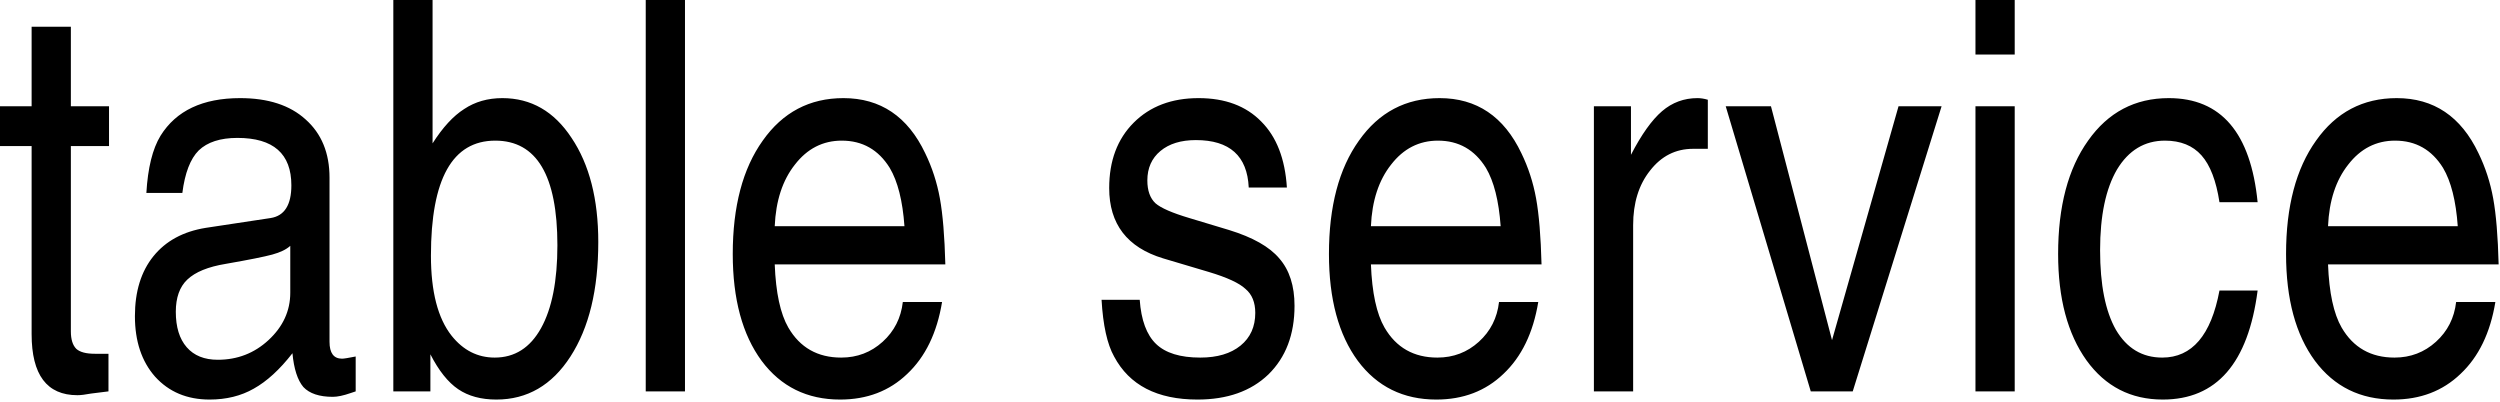
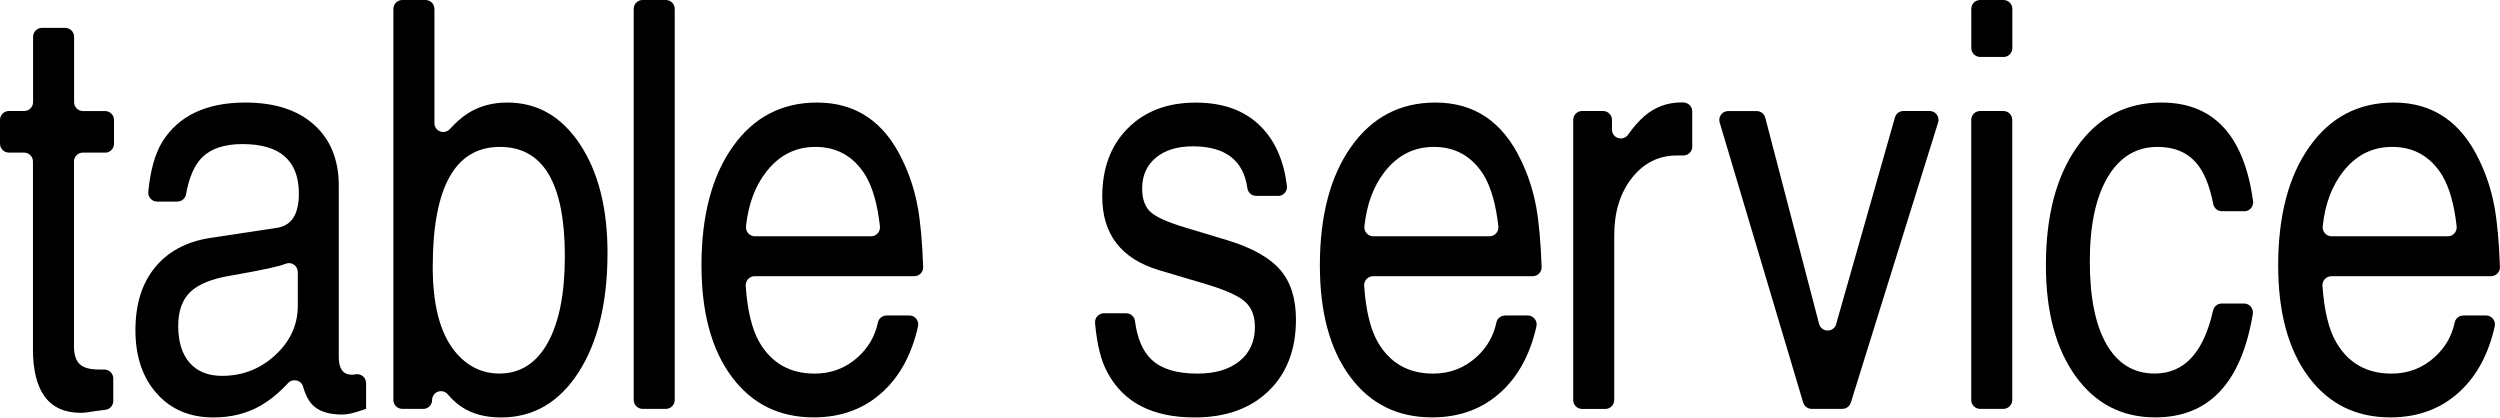
- <svg xmlns="http://www.w3.org/2000/svg" width="1009" height="162" viewBox="0 0 1009 162" fill="none">
-   <path d="M44 58.961H28.6V133.761C28.6 136.988 29.333 139.334 30.8 140.801C32.267 142.121 34.76 142.781 38.28 142.781H43.78V157.961L36.74 158.841C34.393 159.281 32.56 159.501 31.24 159.501C18.92 159.501 12.76 151.288 12.76 134.861V58.961H7.83168e-05V42.901H12.76V10.781H28.6V42.901H44V58.961ZM73.594 77.881H59.074C59.66 67.761 61.567 60.061 64.793 54.781C71.1 44.661 81.807 39.601 96.913 39.601C108.207 39.601 117.007 42.461 123.314 48.181C129.767 53.901 132.994 61.748 132.994 71.721V137.941C132.994 142.488 134.68 144.761 138.054 144.761C138.787 144.761 140.62 144.468 143.554 143.881V157.961C142.234 158.401 141.574 158.621 141.574 158.621C138.64 159.648 136.22 160.161 134.314 160.161C128.887 160.161 124.927 158.841 122.434 156.201C120.087 153.414 118.62 148.868 118.034 142.561C112.9 149.161 107.694 153.928 102.414 156.861C97.28 159.794 91.34 161.261 84.594 161.261C75.5 161.261 68.167 158.181 62.593 152.021C57.167 145.861 54.453 137.721 54.453 127.601C54.453 117.628 56.947 109.561 61.934 103.401C66.92 97.241 73.96 93.428 83.053 91.961L109.234 88.001C114.807 87.121 117.594 82.721 117.594 74.801C117.594 62.041 110.334 55.661 95.814 55.661C88.92 55.661 83.713 57.348 80.194 60.721C76.82 64.094 74.62 69.814 73.594 77.881ZM117.154 118.141V99.221C115.54 100.688 113.12 101.861 109.894 102.741C106.667 103.621 100.434 104.868 91.194 106.481C84.007 107.654 78.8 109.781 75.573 112.861C72.493 115.794 70.954 120.121 70.954 125.841C70.954 132.001 72.42 136.768 75.353 140.141C78.287 143.514 82.467 145.201 87.894 145.201C95.814 145.201 102.634 142.561 108.354 137.281C114.22 131.854 117.154 125.474 117.154 118.141ZM173.706 157.961H158.746V0.001H174.586V57.861C178.692 51.408 182.946 46.788 187.346 44.001C191.746 41.068 196.879 39.601 202.746 39.601C214.332 39.601 223.646 44.954 230.686 55.661C237.872 66.368 241.466 80.374 241.466 97.681C241.466 116.894 237.726 132.294 230.246 143.881C222.766 155.468 212.792 161.261 200.326 161.261C194.166 161.261 189.032 159.868 184.926 157.081C180.819 154.294 177.079 149.601 173.706 143.001V157.961ZM199.886 56.761C182.579 56.761 173.926 72.234 173.926 103.181C173.926 117.701 176.712 128.481 182.286 135.521C186.979 141.388 192.772 144.321 199.666 144.321C207.732 144.321 213.966 140.361 218.366 132.441C222.766 124.521 224.966 113.374 224.966 99.001C224.966 70.841 216.606 56.761 199.886 56.761ZM276.458 0.001V157.961H260.618V0.001H276.458ZM364.379 121.881H380.219C378.165 134.348 373.472 144.028 366.139 150.921C358.952 157.814 349.932 161.261 339.079 161.261C325.732 161.261 315.172 156.054 307.399 145.641C299.625 135.081 295.739 120.708 295.739 102.521C295.739 83.308 299.772 68.054 307.839 56.761C315.905 45.321 326.759 39.601 340.399 39.601C355.359 39.601 366.359 47.008 373.399 61.821C376.185 67.541 378.165 73.628 379.339 80.081C380.512 86.534 381.245 95.408 381.539 106.701H312.679C313.119 118.141 314.952 126.648 318.179 132.221C322.872 140.288 329.985 144.321 339.519 144.321C345.972 144.321 351.545 142.194 356.239 137.941C360.932 133.688 363.645 128.334 364.379 121.881ZM312.679 91.301H365.039C364.305 81.034 362.325 73.188 359.099 67.761C354.552 60.428 348.099 56.761 339.739 56.761C332.112 56.761 325.805 59.988 320.819 66.441C315.832 72.748 313.119 81.034 312.679 91.301ZM519.389 75.681H503.989C503.402 62.921 496.289 56.541 482.649 56.541C476.636 56.541 471.869 58.008 468.349 60.941C464.829 63.874 463.069 67.834 463.069 72.821C463.069 76.928 464.169 80.008 466.369 82.061C468.569 83.968 473.116 85.948 480.009 88.001L496.069 92.841C505.602 95.774 512.349 99.588 516.309 104.281C520.416 108.974 522.469 115.354 522.469 123.421C522.469 135.008 518.949 144.248 511.909 151.141C504.869 157.888 495.336 161.261 483.309 161.261C467.029 161.261 455.809 155.468 449.649 143.881C446.862 138.894 445.176 131.268 444.589 121.001H459.989C460.576 129.214 462.776 135.154 466.589 138.821C470.402 142.488 476.342 144.321 484.409 144.321C491.302 144.321 496.729 142.708 500.689 139.481C504.649 136.254 506.629 131.854 506.629 126.281C506.629 122.028 505.309 118.801 502.669 116.601C500.176 114.254 495.262 111.981 487.929 109.781L469.449 104.281C454.929 99.881 447.669 90.421 447.669 75.901C447.669 64.901 450.969 56.101 457.569 49.501C464.169 42.901 472.896 39.601 483.749 39.601C494.456 39.601 502.889 42.754 509.049 49.061C515.209 55.221 518.656 64.094 519.389 75.681ZM605.004 121.881H620.844C618.79 134.348 614.097 144.028 606.764 150.921C599.577 157.814 590.557 161.261 579.704 161.261C566.357 161.261 555.797 156.054 548.024 145.641C540.25 135.081 536.364 120.708 536.364 102.521C536.364 83.308 540.397 68.054 548.464 56.761C556.53 45.321 567.384 39.601 581.024 39.601C595.984 39.601 606.984 47.008 614.024 61.821C616.81 67.541 618.79 73.628 619.964 80.081C621.137 86.534 621.87 95.408 622.164 106.701H553.304C553.744 118.141 555.577 126.648 558.804 132.221C563.497 140.288 570.61 144.321 580.144 144.321C586.597 144.321 592.17 142.194 596.864 137.941C601.557 133.688 604.27 128.334 605.004 121.881ZM553.304 91.301H605.664C604.93 81.034 602.95 73.188 599.724 67.761C595.177 60.428 588.724 56.761 580.364 56.761C572.737 56.761 566.43 59.988 561.444 66.441C556.457 72.748 553.744 81.034 553.304 91.301ZM689.276 60.061H683.336C676.296 60.061 670.502 62.994 665.956 68.861C661.409 74.581 659.136 81.914 659.136 90.861V157.961H643.296V42.901H658.256V62.481C662.509 54.268 666.689 48.401 670.796 44.881C674.902 41.361 679.669 39.601 685.096 39.601C686.416 39.601 687.809 39.821 689.276 40.261V60.061ZM739.403 137.281L766.243 42.901H783.623L747.763 157.961H730.823L696.503 42.901H714.763L739.403 137.281ZM813.137 42.901V157.961H797.297V42.901H813.137ZM813.137 22.001H797.297V0.001H813.137V22.001ZM911.178 81.621H895.778C894.458 72.968 892.038 66.661 888.518 62.701C884.998 58.741 880.085 56.761 873.778 56.761C865.565 56.761 859.112 60.648 854.418 68.421C849.872 76.194 847.598 87.048 847.598 100.981C847.598 114.914 849.725 125.621 853.978 133.101C858.378 140.581 864.612 144.321 872.678 144.321C884.705 144.321 892.405 135.301 895.778 117.261H911.178C907.365 146.594 894.605 161.261 872.898 161.261C859.992 161.261 849.725 155.981 842.098 145.421C834.472 134.714 830.658 120.414 830.658 102.521C830.658 83.308 834.692 68.054 842.758 56.761C850.825 45.321 861.678 39.601 875.318 39.601C896.438 39.601 908.392 53.608 911.178 81.621ZM991.293 121.881H1007.13C1005.08 134.348 1000.39 144.028 993.053 150.921C985.866 157.814 976.846 161.261 965.993 161.261C952.646 161.261 942.086 156.054 934.313 145.641C926.539 135.081 922.653 120.708 922.653 102.521C922.653 83.308 926.686 68.054 934.753 56.761C942.819 45.321 953.673 39.601 967.313 39.601C982.273 39.601 993.273 47.008 1000.31 61.821C1003.1 67.541 1005.08 73.628 1006.25 80.081C1007.43 86.534 1008.16 95.408 1008.45 106.701H939.593C940.033 118.141 941.866 126.648 945.093 132.221C949.786 140.288 956.899 144.321 966.433 144.321C972.886 144.321 978.459 142.194 983.153 137.941C987.846 133.688 990.559 128.334 991.293 121.881ZM939.593 91.301H991.953C991.219 81.034 989.239 73.188 986.013 67.761C981.466 60.428 975.013 56.761 966.653 56.761C959.026 56.761 952.719 59.988 947.733 66.441C942.746 72.748 940.033 81.034 939.593 91.301Z" fill="black" />
+ <svg xmlns="http://www.w3.org/2000/svg" id="Layer_2" data-name="Layer 2" viewBox="0 0 399.09 66.63">
+   <g id="Layer_1-2" data-name="Layer 1">
+     <g>
+       <path d="M16.76,24.36h-3.53c-.78,0-1.42.63-1.42,1.42v29.49c0,1.33.3,2.29.91,2.86.6.58,1.64.86,3.09.86h.85c.78,0,1.42.63,1.42,1.42v3.6c0,.71-.53,1.32-1.24,1.41l-1.67.21c-.97.18-1.73.27-2.27.27-5.09,0-7.64-3.39-7.64-10.18v-29.94c0-.78-.63-1.42-1.42-1.42H1.42c-.78,0-1.42-.63-1.42-1.42v-3.8c0-.78.63-1.42,1.42-1.42h2.44c.78,0,1.42-.63,1.42-1.42V5.87c0-.78.63-1.42,1.42-1.42h3.71c.78,0,1.42.63,1.42,1.42v10.44c0,.78.63,1.42,1.42,1.42h3.53c.78,0,1.42.63,1.42,1.42v3.8c0,.78-.63,1.42-1.42,1.42Z" />
+       <path d="M28.33,32.18h-3.25c-.84,0-1.49-.73-1.41-1.57.33-3.42,1.08-6.07,2.24-7.97,2.6-4.18,7.03-6.27,13.27-6.27,4.67,0,8.32,1.18,10.95,3.54,2.64,2.36,3.95,5.61,3.95,9.73v27.36c0,1.88.7,2.82,2.09,2.82.13,0,.34-.02.64-.07.86-.13,1.63.53,1.63,1.4v4.12l-.82.27c-1.21.42-2.21.64-3,.64-2.24,0-3.86-.56-4.86-1.68-.59-.66-1.05-1.59-1.38-2.78-.29-1.05-1.64-1.37-2.39-.57-1.49,1.6-3,2.82-4.51,3.67-2.15,1.21-4.62,1.82-7.41,1.82-3.76,0-6.77-1.27-9.04-3.82-2.27-2.55-3.41-5.91-3.41-10.09s1.03-7.45,3.09-10c2.06-2.54,4.97-4.12,8.73-4.73l10.82-1.64c2.3-.36,3.45-2.18,3.45-5.45,0-5.27-3-7.91-9-7.91-2.85,0-4.99.7-6.41,2.09-1.25,1.23-2.12,3.2-2.6,5.93-.12.67-.71,1.16-1.39,1.16ZM47.54,48.81v-5.39c0-.98-.98-1.68-1.9-1.33-.34.13-.71.25-1.1.36-1.33.36-3.91.88-7.73,1.55-2.97.49-5.11,1.35-6.41,2.59-1.3,1.24-1.95,3.05-1.95,5.41,0,2.55.6,4.52,1.82,5.91,1.21,1.39,2.94,2.09,5.18,2.09,3.27,0,6.1-1.1,8.5-3.32,2.39-2.21,3.59-4.83,3.59-7.86Z" />
+       <path d="M67.57,65.27h-3.35c-.78,0-1.42-.63-1.42-1.42V1.42c0-.78.63-1.42,1.42-1.42h3.71c.78,0,1.42.63,1.42,1.42v18.24c0,1.31,1.61,1.9,2.49.92s1.84-1.83,2.78-2.44c1.82-1.18,3.94-1.77,6.36-1.77,4.79,0,8.65,2.21,11.59,6.64,2.94,4.42,4.41,10.21,4.41,17.36,0,7.94-1.55,14.3-4.64,19.09-3.09,4.79-7.21,7.18-12.36,7.18-2.55,0-4.67-.58-6.36-1.73-.74-.5-1.46-1.16-2.14-1.96-.85-1.01-2.5-.41-2.5.91h0c0,.78-.63,1.42-1.42,1.42ZM79.81,23.45c-7.15,0-10.73,6.39-10.73,19.18,0,6,1.15,10.45,3.45,13.36,1.94,2.42,4.33,3.64,7.18,3.64,3.33,0,5.91-1.64,7.73-4.91,1.82-3.27,2.73-7.88,2.73-13.82,0-11.64-3.45-17.45-10.36-17.45Z" />
+       <path d="M107.71,1.42v62.43c0,.78-.63,1.42-1.42,1.42h-3.71c-.78,0-1.42-.63-1.42-1.42V1.42c0-.78.63-1.42,1.42-1.42h3.71c.78,0,1.42.63,1.42,1.42Z" />
+       <path d="M141.54,50.36h3.62c.91,0,1.59.85,1.39,1.74-.97,4.32-2.78,7.74-5.43,10.26-3,2.85-6.74,4.27-11.23,4.27-5.52,0-9.88-2.17-13.09-6.5-3.21-4.33-4.82-10.26-4.82-17.77,0-7.94,1.67-14.26,5-18.95,3.33-4.7,7.82-7.04,13.45-7.04,6.18,0,10.73,3.06,13.63,9.18,1.15,2.36,1.97,4.88,2.45,7.54.43,2.38.72,5.56.86,9.54.03.8-.62,1.46-1.42,1.46h-25.49c-.82,0-1.47.71-1.42,1.53.27,3.96,1.01,6.97,2.19,9.02,1.94,3.33,4.88,5,8.82,5,2.67,0,4.97-.88,6.91-2.64,1.66-1.51,2.73-3.35,3.19-5.53.14-.65.71-1.1,1.38-1.1ZM120.51,37.72h18.55c.85,0,1.5-.74,1.41-1.59-.38-3.47-1.15-6.18-2.31-8.14-1.88-3.03-4.55-4.54-8-4.54-3.15,0-5.76,1.32-7.82,3.95-1.8,2.3-2.88,5.21-3.25,8.73-.09.84.57,1.59,1.41,1.59Z" />
+       <path d="M204.05,31.27h-3.52c-.71,0-1.3-.52-1.4-1.22-.62-4.46-3.52-6.69-8.71-6.69-2.49,0-4.45.61-5.91,1.82-1.45,1.21-2.18,2.85-2.18,4.91,0,1.7.45,2.95,1.36,3.77.91.82,2.79,1.65,5.64,2.5l6.64,2c3.94,1.21,6.74,2.79,8.41,4.73,1.67,1.94,2.5,4.58,2.5,7.91,0,4.79-1.45,8.59-4.36,11.41-2.91,2.82-6.85,4.23-11.82,4.23-6.73,0-11.36-2.39-13.91-7.18-1.01-1.8-1.67-4.43-1.98-7.89-.08-.83.58-1.56,1.41-1.56h3.56c.71,0,1.31.52,1.4,1.22.36,2.77,1.23,4.81,2.61,6.14,1.58,1.52,4.03,2.27,7.36,2.27,2.85,0,5.09-.67,6.73-2,1.64-1.33,2.45-3.15,2.45-5.45,0-1.76-.53-3.1-1.59-4.04-1.06-.94-3.11-1.86-6.14-2.77l-7.64-2.27c-6-1.82-9-5.73-9-11.73,0-4.54,1.36-8.18,4.09-10.91s6.33-4.09,10.82-4.09,7.91,1.29,10.45,3.86c2.25,2.28,3.63,5.43,4.12,9.44.1.85-.56,1.6-1.41,1.6Z" />
+       <path d="M240.26,50.36h3.62c.91,0,1.59.85,1.39,1.74-.97,4.32-2.78,7.74-5.43,10.26-3,2.85-6.74,4.27-11.23,4.27-5.52,0-9.88-2.17-13.09-6.5-3.21-4.33-4.82-10.26-4.82-17.77,0-7.94,1.67-14.26,5-18.95,3.33-4.7,7.82-7.04,13.45-7.04,6.18,0,10.73,3.06,13.64,9.18,1.15,2.36,1.97,4.88,2.45,7.54.43,2.38.72,5.56.86,9.54.03.8-.62,1.46-1.42,1.46h-25.49c-.82,0-1.47.71-1.42,1.53.27,3.96,1.01,6.97,2.19,9.02,1.94,3.33,4.88,5,8.82,5,2.67,0,4.97-.88,6.91-2.64,1.67-1.51,2.73-3.35,3.19-5.53.14-.65.71-1.1,1.38-1.1ZM219.23,37.72h18.55c.85,0,1.5-.74,1.41-1.59-.38-3.47-1.15-6.18-2.31-8.14-1.88-3.03-4.54-4.54-8-4.54-3.15,0-5.76,1.32-7.82,3.95-1.8,2.3-2.88,5.21-3.25,8.73-.09.84.57,1.59,1.41,1.59Z" />
+       <path d="M270.15,23.4c0,.78-.63,1.42-1.42,1.42h-1.04c-2.91,0-5.3,1.2-7.18,3.59-1.88,2.4-2.82,5.44-2.82,9.14v26.31c0,.78-.63,1.42-1.42,1.42h-3.71c-.78,0-1.42-.63-1.42-1.42V19.14c0-.78.63-1.42,1.42-1.42h3.35c.78,0,1.42.63,1.42,1.42v1.55c0,1.38,1.77,1.94,2.57.81.88-1.24,1.75-2.23,2.61-2.97,1.7-1.45,3.67-2.18,5.91-2.18.13,0,.25,0,.38.01.75.06,1.34.67,1.34,1.42v5.6Z" />
+       <path d="M293.12,51.72l9.38-32.97c.17-.61.73-1.03,1.36-1.03h4.18c.96,0,1.64.93,1.35,1.84l-13.93,44.71c-.18.59-.73,1-1.35,1h-4.9c-.63,0-1.18-.41-1.36-1.01l-13.33-44.71c-.27-.91.41-1.82,1.36-1.82h4.55c.64,0,1.21.44,1.37,1.06l8.59,32.91c.36,1.4,2.34,1.42,2.74.03Z" />
+       <path d="M319.82,9.09h-3.71c-.78,0-1.42-.63-1.42-1.42V1.42c0-.78.63-1.42,1.42-1.42h3.71c.78,0,1.42.63,1.42,1.42v6.26c0,.78-.63,1.42-1.42,1.42ZM321.23,19.14v44.71c0,.78-.63,1.42-1.42,1.42h-3.71c-.78,0-1.42-.63-1.42-1.42V19.14c0-.78.63-1.42,1.42-1.42h3.71c.78,0,1.42.63,1.42,1.42Z" />
+       <path d="M358.27,33.72h-3.59c-.68,0-1.24-.49-1.37-1.16-.57-2.99-1.51-5.21-2.8-6.66-1.46-1.64-3.49-2.45-6.09-2.45-3.39,0-6.04,1.61-7.95,4.82-1.91,3.21-2.86,7.7-2.86,13.45s.89,10.18,2.68,13.27c1.79,3.09,4.35,4.64,7.68,4.64,4.71,0,7.81-3.35,9.31-10.05.15-.66.71-1.13,1.39-1.13h3.56c.88,0,1.54.8,1.4,1.67-1.83,11.01-7.02,16.51-15.57,16.51-5.33,0-9.58-2.2-12.73-6.59-3.15-4.39-4.73-10.29-4.73-17.68,0-7.94,1.67-14.26,5-18.95,3.33-4.7,7.82-7.04,13.45-7.04,8.31,0,13.18,5.24,14.62,15.73.12.86-.54,1.63-1.4,1.63Z" />
+       <path d="M393.24,50.36h3.62c.91,0,1.59.85,1.39,1.74-.97,4.32-2.78,7.74-5.43,10.26-3,2.85-6.74,4.27-11.23,4.27-5.52,0-9.88-2.17-13.09-6.5-3.21-4.33-4.82-10.26-4.82-17.77,0-7.94,1.67-14.26,5-18.95,3.33-4.7,7.82-7.04,13.45-7.04,6.18,0,10.73,3.06,13.64,9.18,1.15,2.36,1.97,4.88,2.45,7.54.43,2.38.72,5.56.86,9.54.03.8-.62,1.46-1.42,1.46h-25.49c-.82,0-1.47.71-1.42,1.53.27,3.96,1,6.97,2.19,9.02,1.94,3.33,4.88,5,8.82,5,2.67,0,4.97-.88,6.91-2.64,1.67-1.51,2.73-3.35,3.19-5.53.14-.65.71-1.1,1.38-1.1ZM372.21,37.72h18.55c.85,0,1.5-.74,1.41-1.59-.38-3.47-1.15-6.18-2.31-8.14-1.88-3.03-4.54-4.54-8-4.54-3.15,0-5.76,1.32-7.82,3.95-1.8,2.3-2.88,5.21-3.25,8.73-.09.84.57,1.59,1.41,1.59Z" />
+     </g>
+   </g>
</svg>
